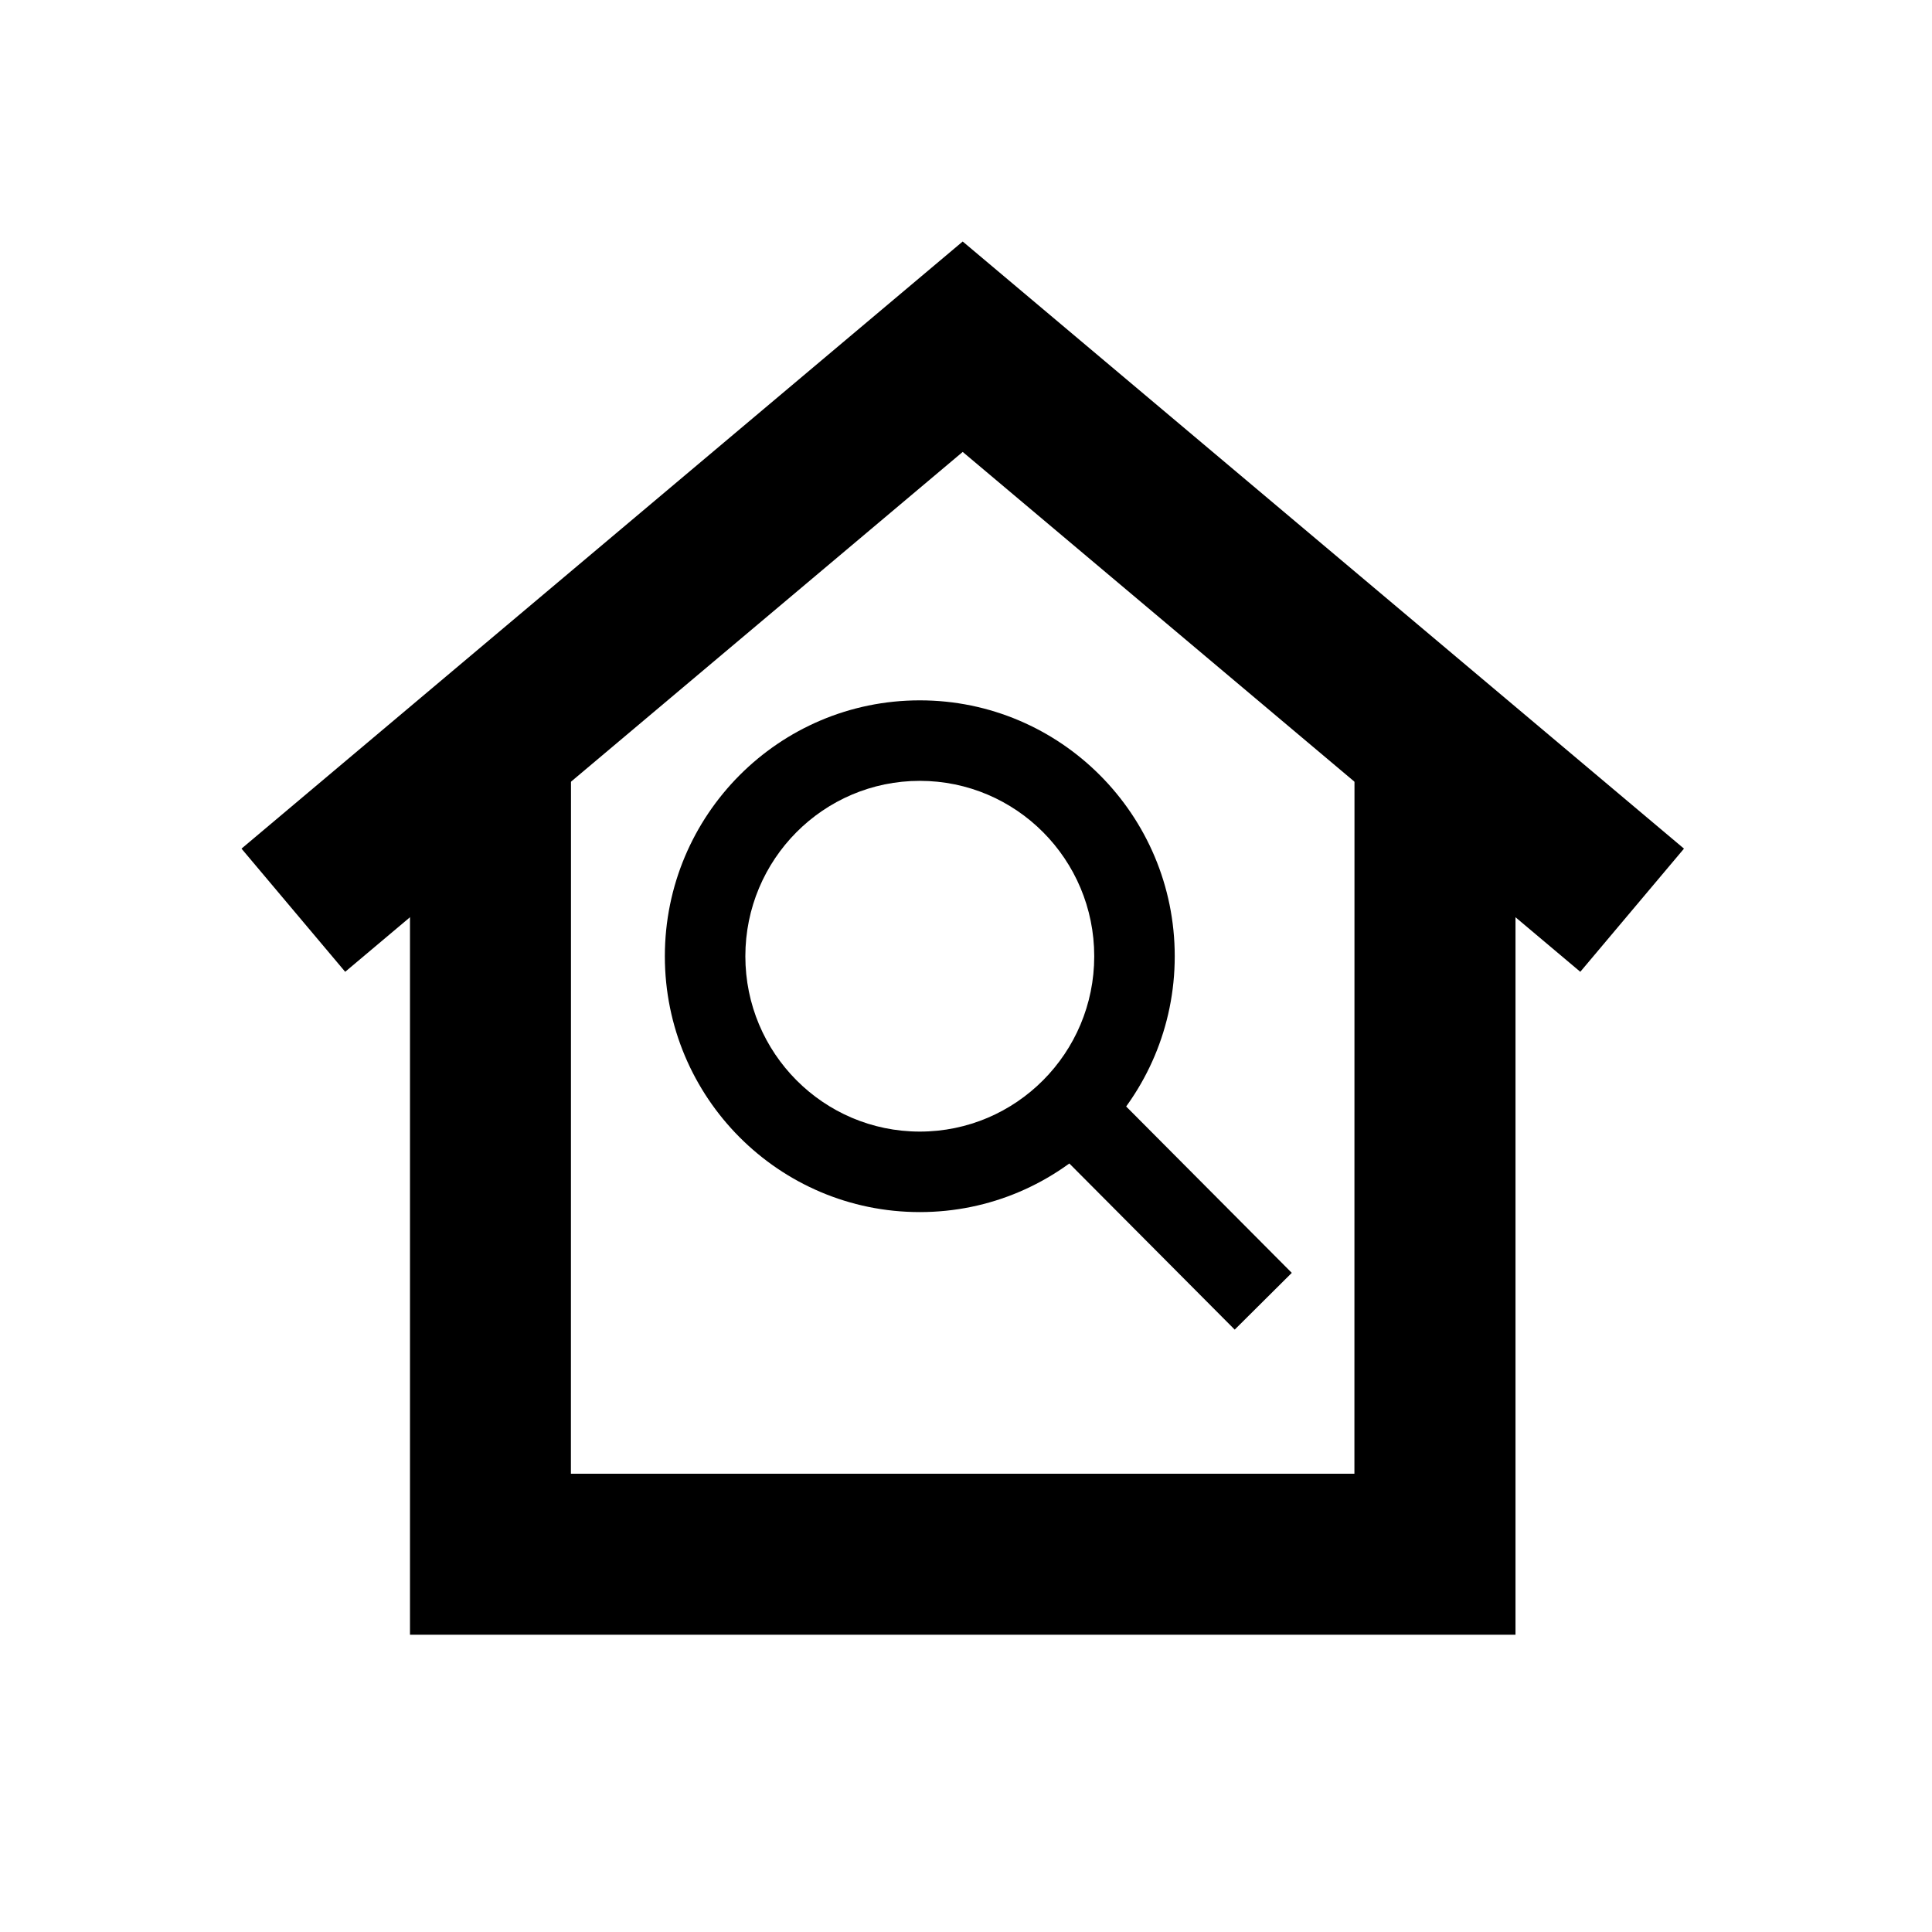
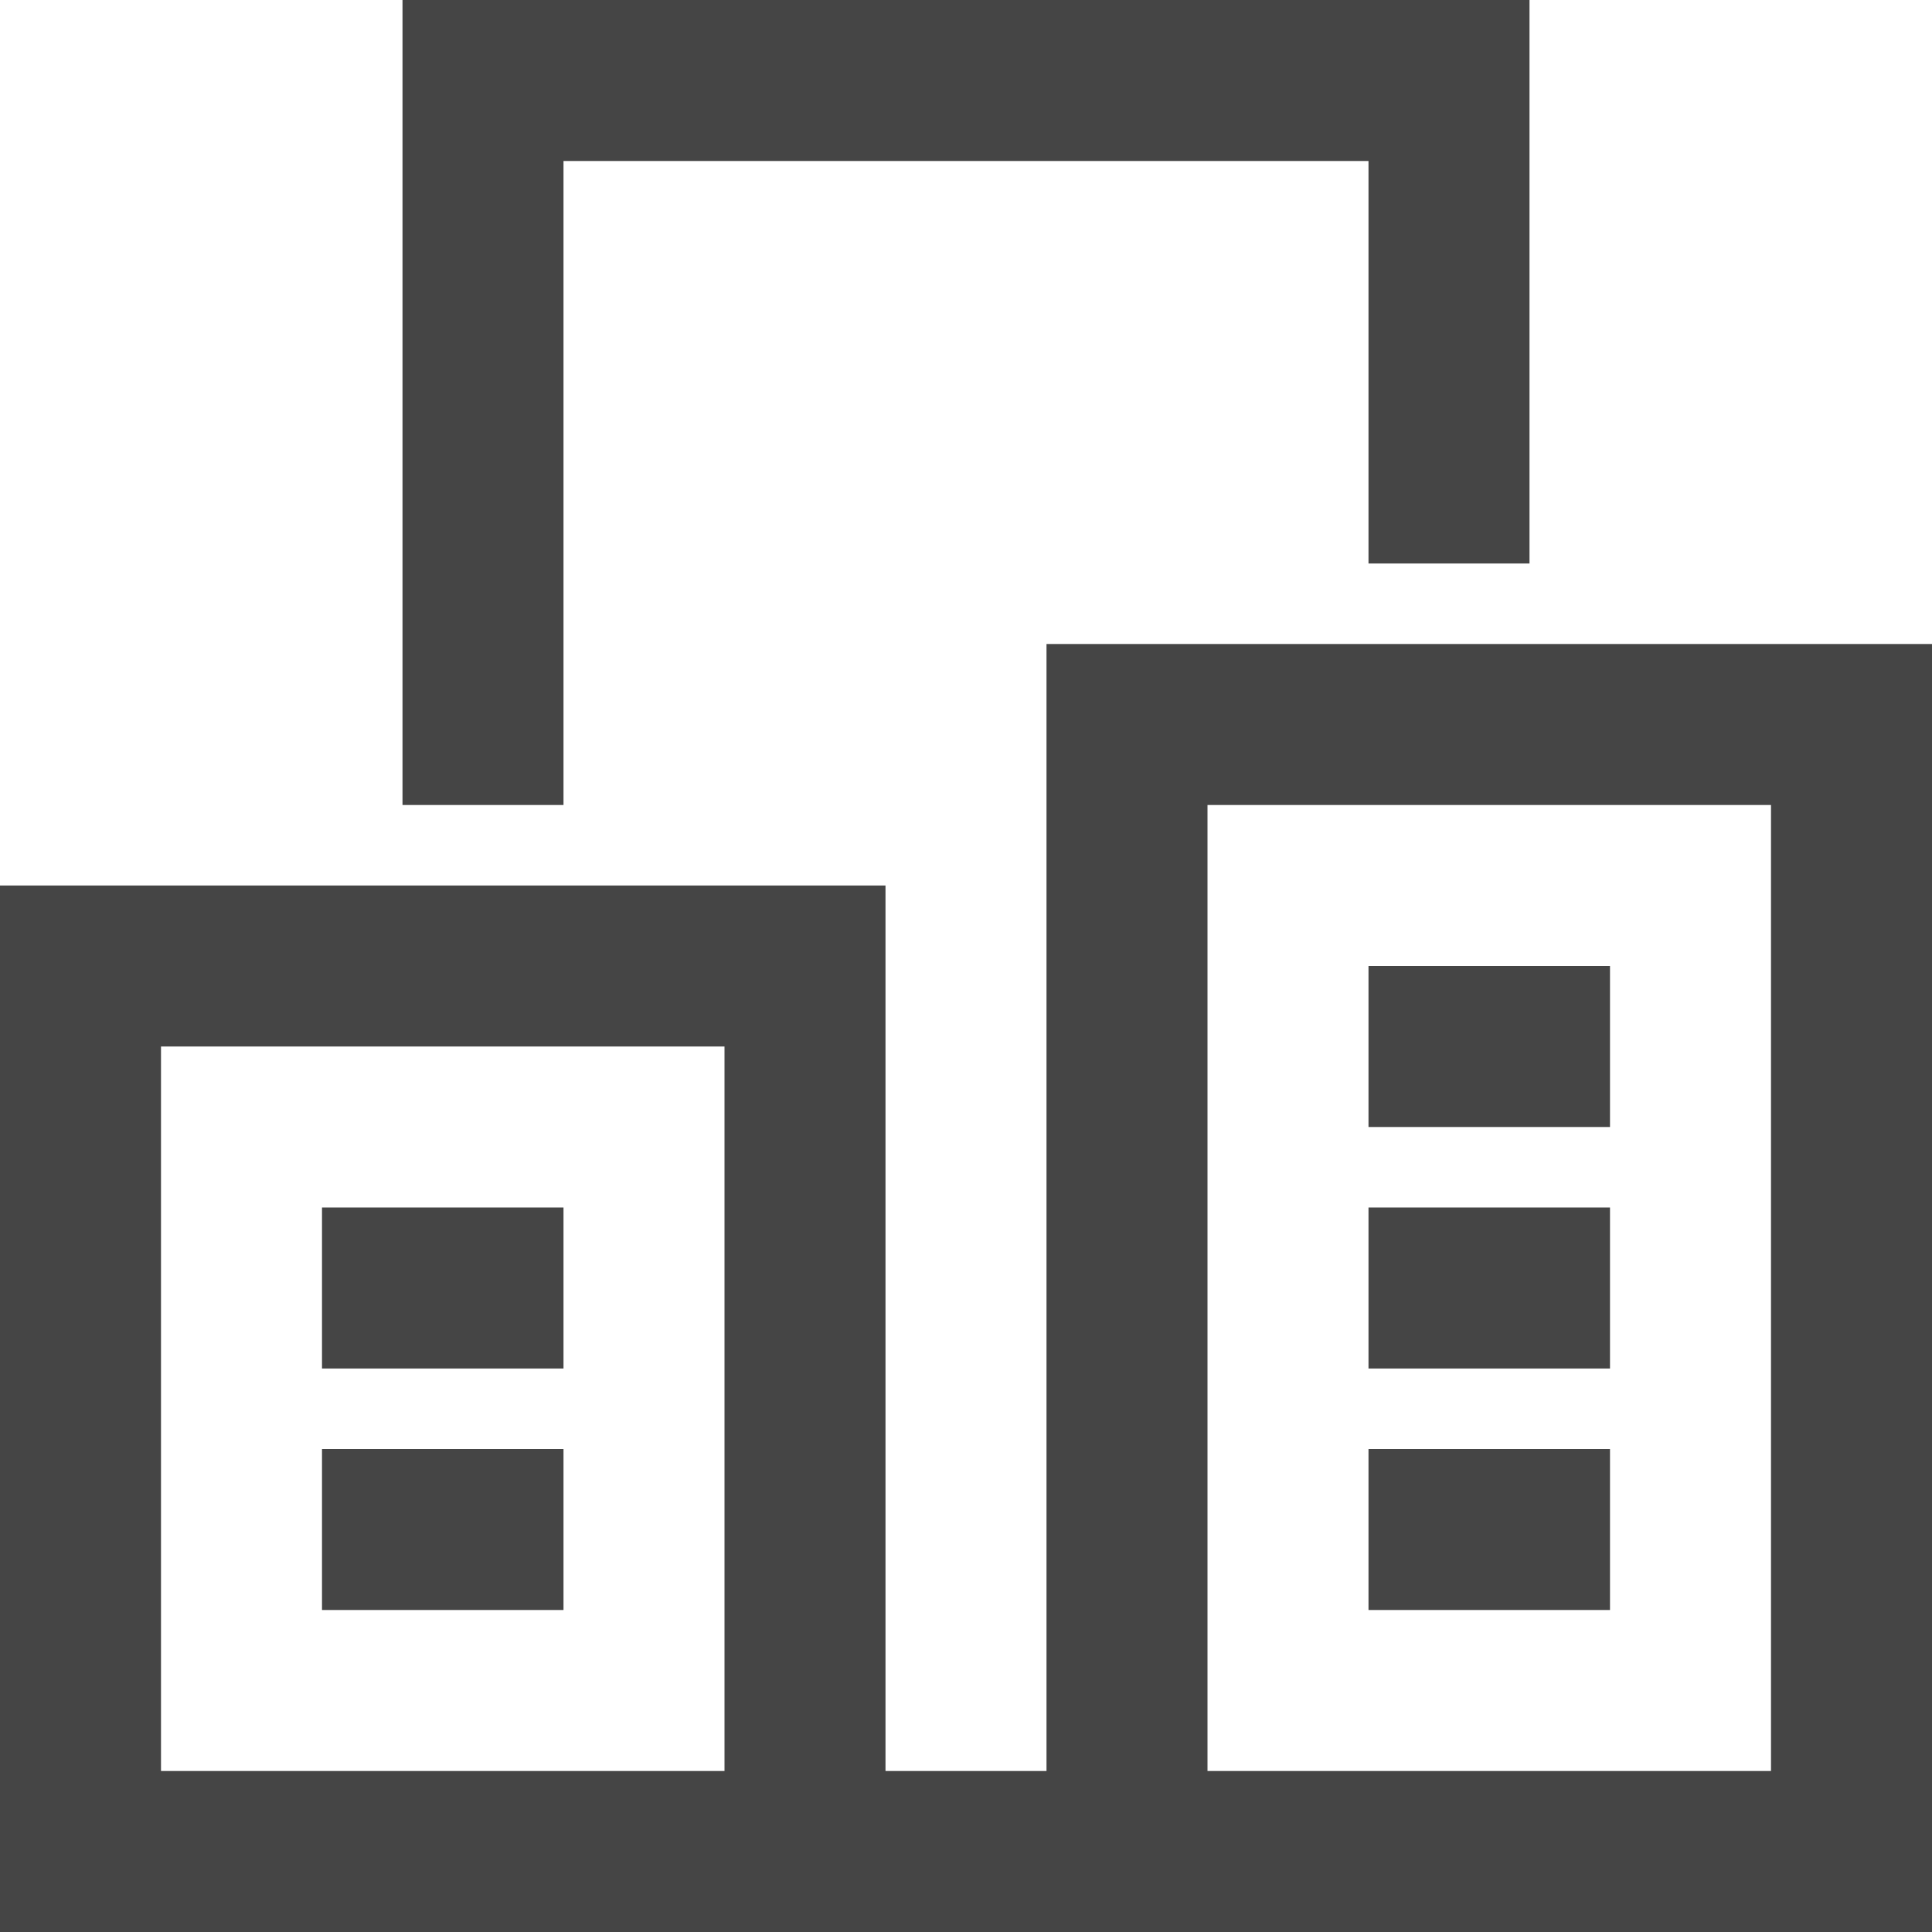
<svg xmlns="http://www.w3.org/2000/svg" width="24px" height="24px" viewBox="0 0 24 24" version="1.1">
  <g id="Icons/24dp/ic_organisations" stroke="none" stroke-width="1" fill="none" fill-rule="evenodd">
-     <g id="home-search" transform="translate(3, 3)" fill="currentColor">
-       <polygon id="Path" points="0 7.542 8.959 0 17.919 7.542 16.631 9.072 8.959 2.614 1.288 9.072" />
-       <polygon id="Path" points="4.093 6.307 4.092 15.307 13.825 15.307 13.826 6.307 15.826 6.307 15.826 17.307 2.093 17.307 2.093 6.307" />
-       <polygon id="Path" points="10.666 10.42 13.047 12.812 12.338 13.517 9.957 11.125" />
-       <path d="M8.426,5.7 C6.676,5.7 5.259,7.124 5.259,8.879 C5.259,10.634 6.676,12.057 8.426,12.057 C10.175,12.057 11.593,10.634 11.593,8.879 C11.593,7.124 10.175,5.7 8.426,5.7 Z M8.426,6.7 C9.622,6.7 10.593,7.675 10.593,8.879 C10.593,10.082 9.622,11.057 8.426,11.057 C7.23,11.057 6.259,10.082 6.259,8.879 C6.259,7.675 7.23,6.7 8.426,6.7 Z" id="Oval" />
+     <g id="office" transform="translate(1, 0)" fill="#454545">
+       <path d="M23,8 L23,24 L-1,24 L-1,11 L10,11 L10,22 L12,22 L12,8 L23,8 Z M21,10 L14,10 L14,22 L21,22 L21,10 Z M8,13 L1,13 L1,22 L8,22 L8,13 Z M19,18 L19,20 L16,20 L16,18 L19,18 Z M6,18 L6,20 L3,20 L3,18 L6,18 Z M19,15 L19,17 L16,17 L16,15 L19,15 Z M6,15 L6,17 L3,17 L3,15 L6,15 Z M19,12 L19,14 L16,14 L16,12 L19,12 Z M18,0 L18,7 L16,7 L16,2 L6,2 L6,10 L4,10 L4,0 L18,0 Z" id="Combined-Shape" />
    </g>
  </g>
</svg>
